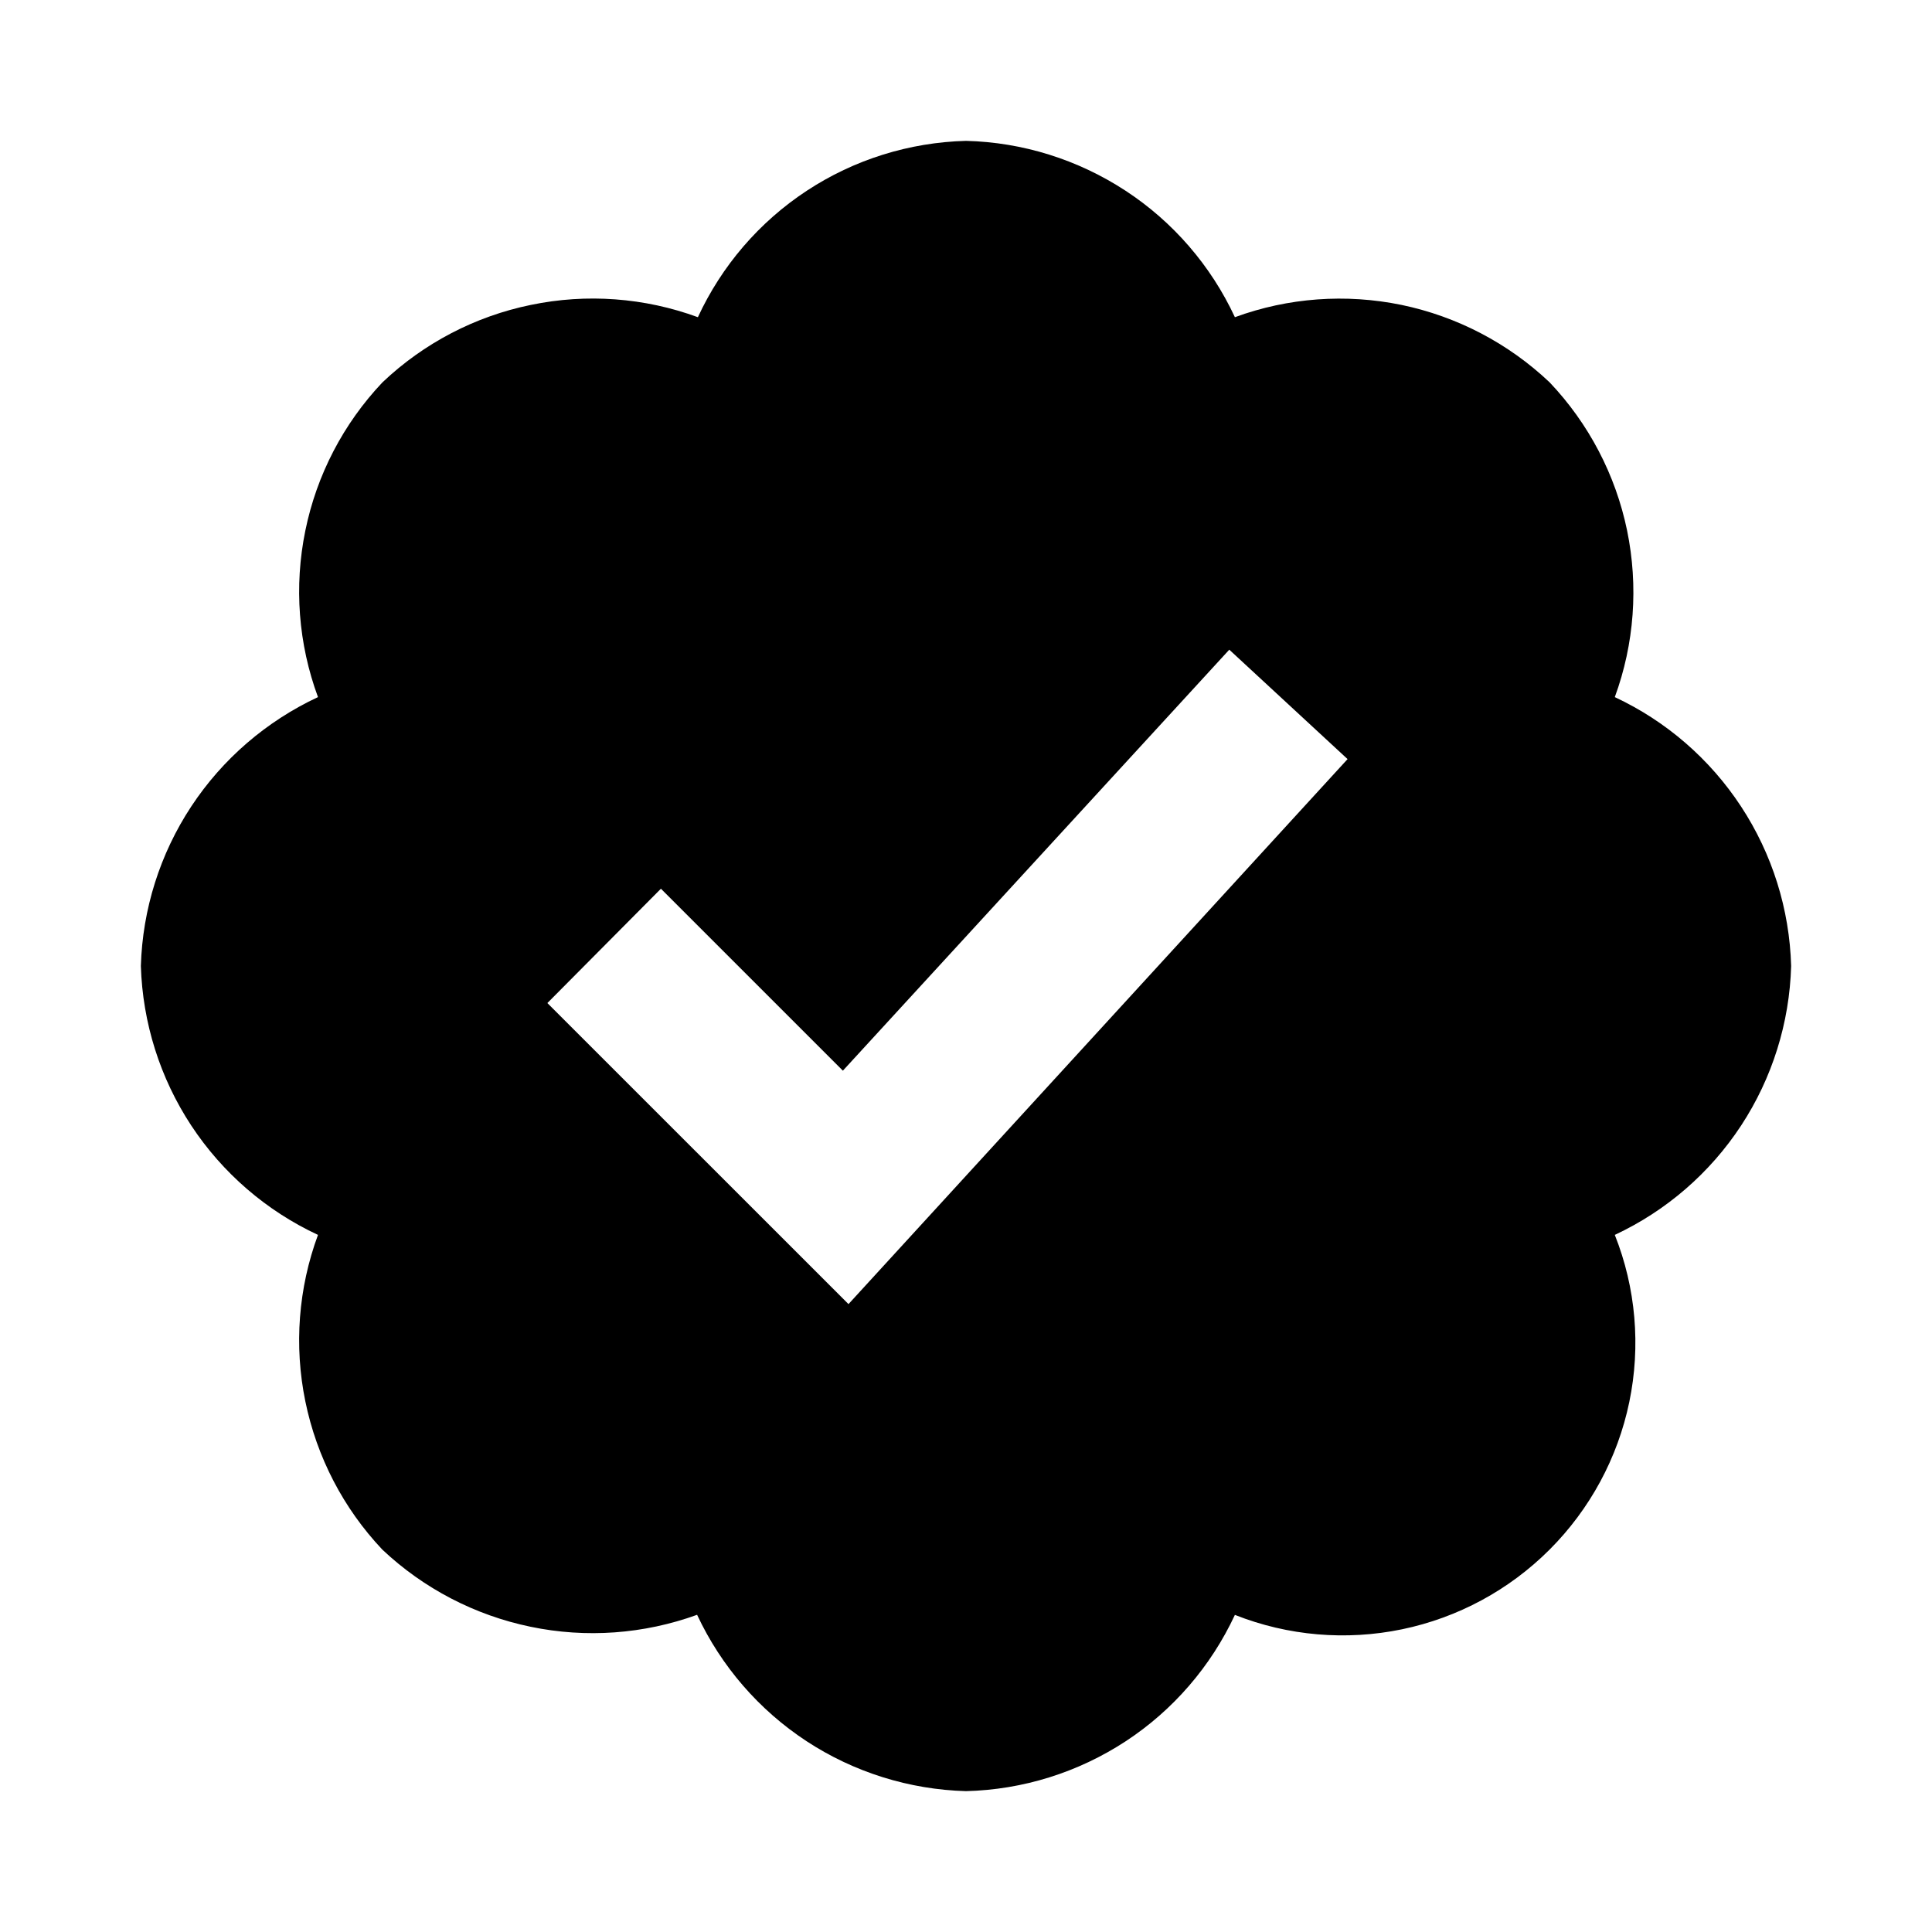
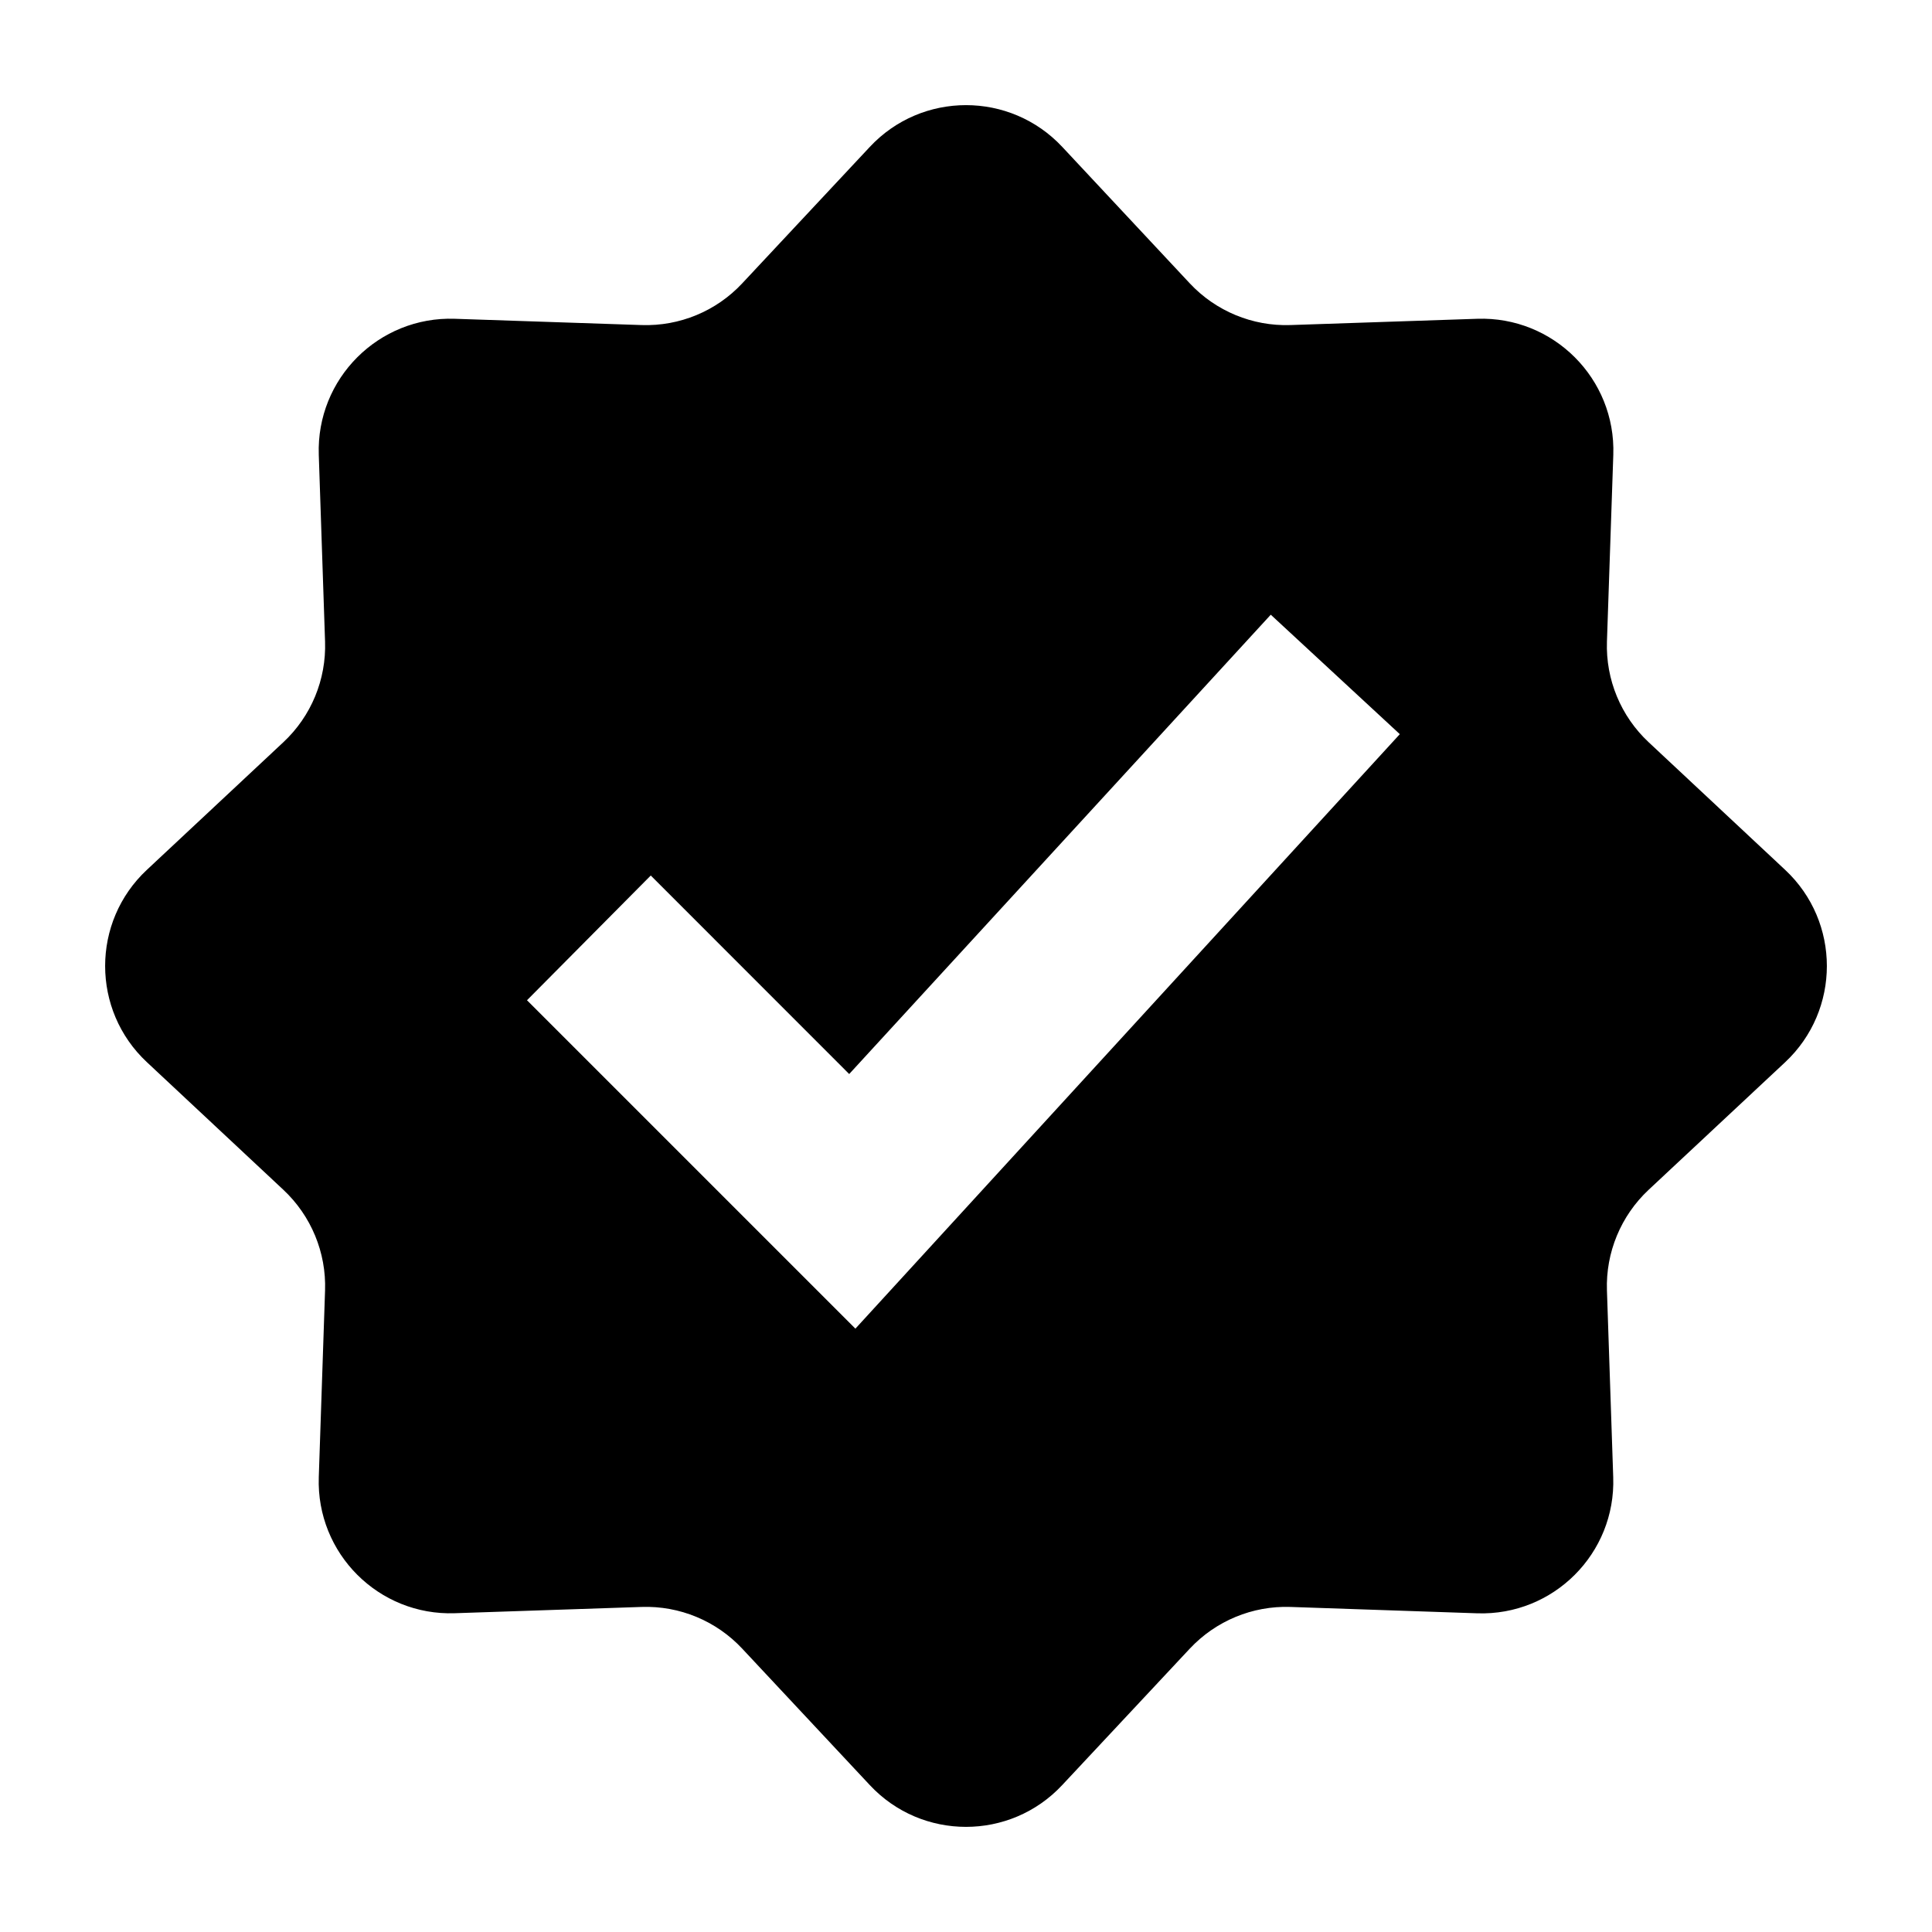
- <svg xmlns="http://www.w3.org/2000/svg" version="1.1" viewBox="0 0 22 22">
-   <path d="M20.396 11c-.018-.646-.215-1.275-.57-1.816-.354-.54-.852-.972-1.438-1.246.223-.607.27-1.264.14-1.897-.131-.634-.437-1.218-.882-1.687-.47-.445-1.053-.75-1.687-.882-.633-.13-1.29-.083-1.897.14-.273-.587-.704-1.086-1.245-1.44S11.647 1.62 11 1.604c-.646.017-1.273.213-1.813.568s-.969.854-1.24 1.44c-.608-.223-1.267-.272-1.902-.14-.635.13-1.22.436-1.69.882-.445.47-.749 1.055-.878 1.688-.13.633-.08 1.29.144 1.896-.587.274-1.087.705-1.443 1.245-.356.54-.555 1.17-.574 1.817.02.647.218 1.276.574 1.817.356.54.856.972 1.443 1.245-.224.606-.274 1.263-.144 1.896.13.634.433 1.218.877 1.688.47.443 1.054.747 1.687.878.633.132 1.29.084 1.897-.136.274.586.705 1.084 1.246 1.439.54.354 1.17.551 1.816.569.647-.016 1.276-.213 1.817-.567s.972-.854 1.245-1.44c.604.239 1.266.296 1.903.164.636-.132 1.22-.447 1.68-.907.46-.46.776-1.044.908-1.681s.075-1.299-.165-1.903c.586-.274 1.084-.705 1.439-1.246.354-.54.551-1.17.569-1.816zM9.662 14.85l-3.429-3.428 1.293-1.302 2.072 2.072 4.4-4.794 1.347 1.246z" />
+ <svg xmlns="http://www.w3.org/2000/svg" version="1.1" viewBox="0 0 24 24">
+   <path clip-rule="evenodd" d="M13.196 1.825c-0.647-0.692-1.745-0.692-2.391 0L9.22 3.52c-0.322 0.345-0.778 0.534-1.25 0.518L5.65 3.96c-0.946-0.032-1.722 0.744-1.69 1.69l0.078 2.32c0.016 0.472-0.173 0.928-0.518 1.25l-1.695 1.585c-0.692 0.646-0.692 1.744 0 2.39L3.52 14.78c0.345 0.323 0.534 0.779 0.518 1.25l-0.078 2.32c-0.032 0.947 0.744 1.723 1.69 1.69l2.32-0.078c0.472-0.016 0.928 0.173 1.25 0.518l1.585 1.695c0.646 0.692 1.744 0.692 2.39 0l1.585-1.695c0.323-0.345 0.779-0.534 1.25-0.518l2.32 0.079c0.947 0.032 1.723-0.744 1.69-1.691l-0.078-2.32c-0.016-0.471 0.173-0.927 0.518-1.25l1.695-1.584c0.692-0.647 0.692-1.745 0-2.391L20.48 9.22c-0.345-0.322-0.534-0.778-0.518-1.25l0.079-2.32c0.032-0.946-0.744-1.722-1.691-1.69l-2.32 0.078c-0.471 0.016-0.927-0.173-1.25-0.518l-1.584-1.695zm-6.65 10.6l4.08 4.08 6.763-7.385-1.603-1.484-5.237 5.706-2.465-2.466-1.538 1.55z" fill-rule="evenodd" />
</svg>
